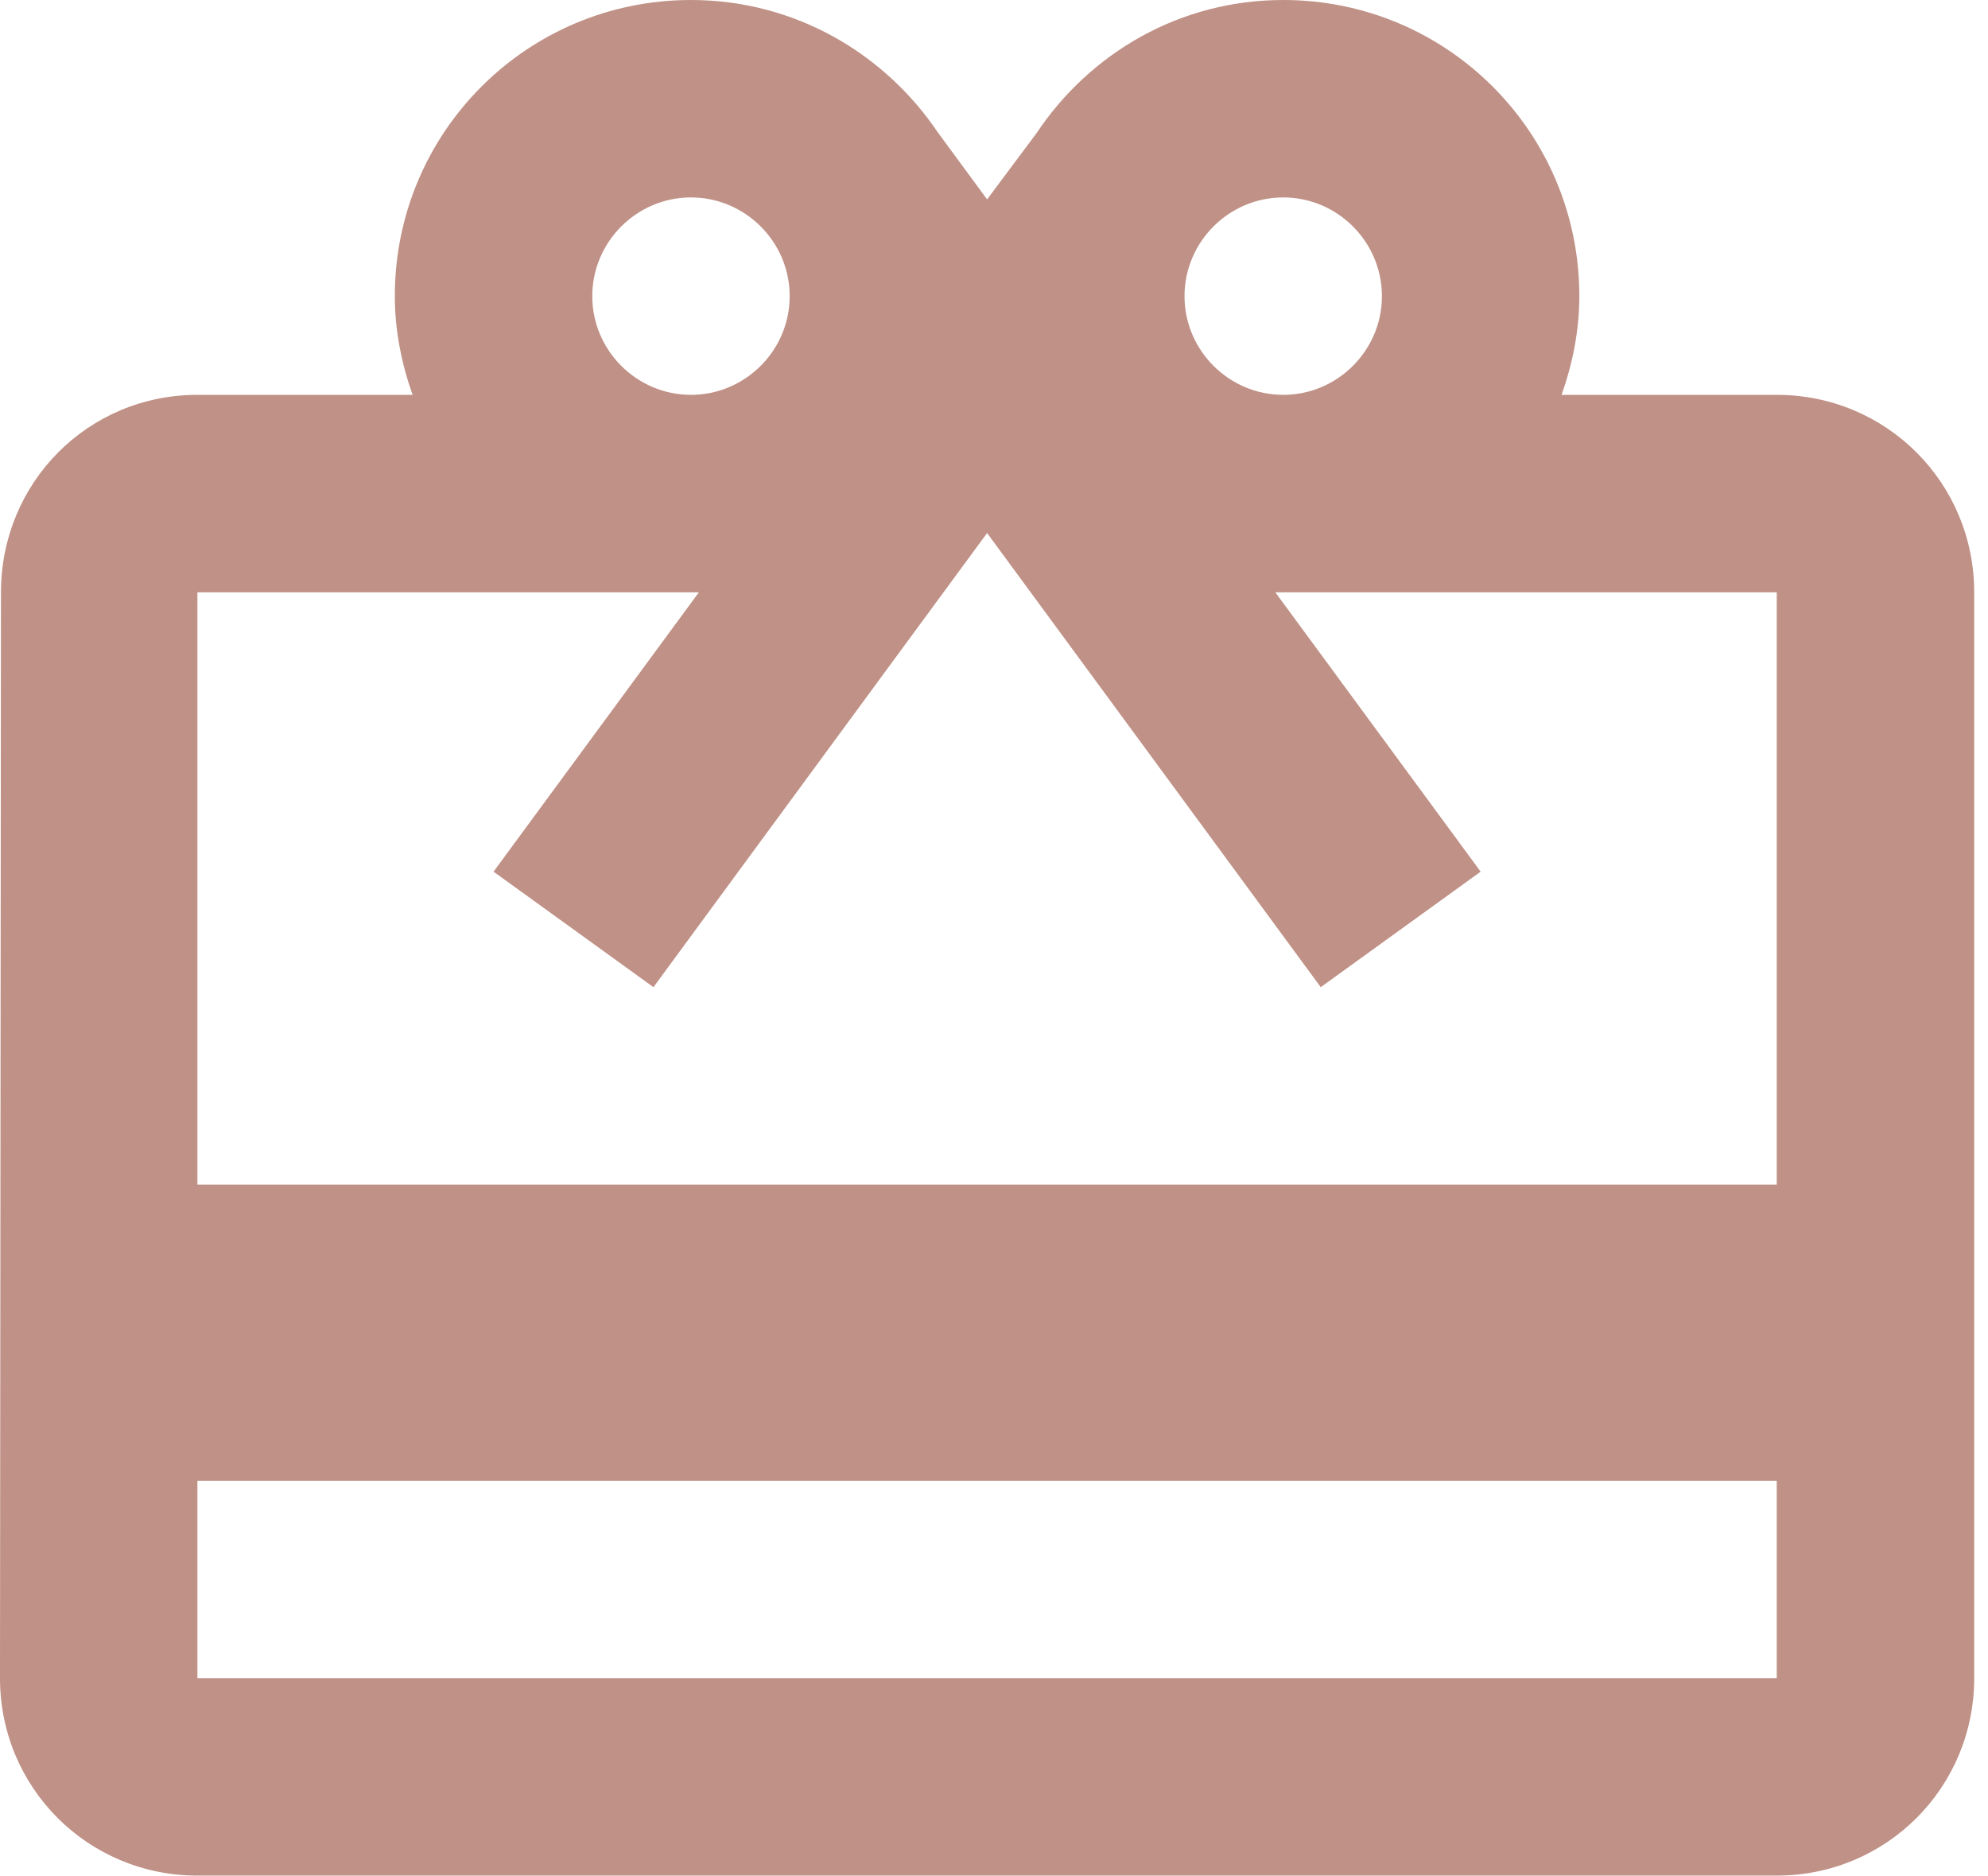
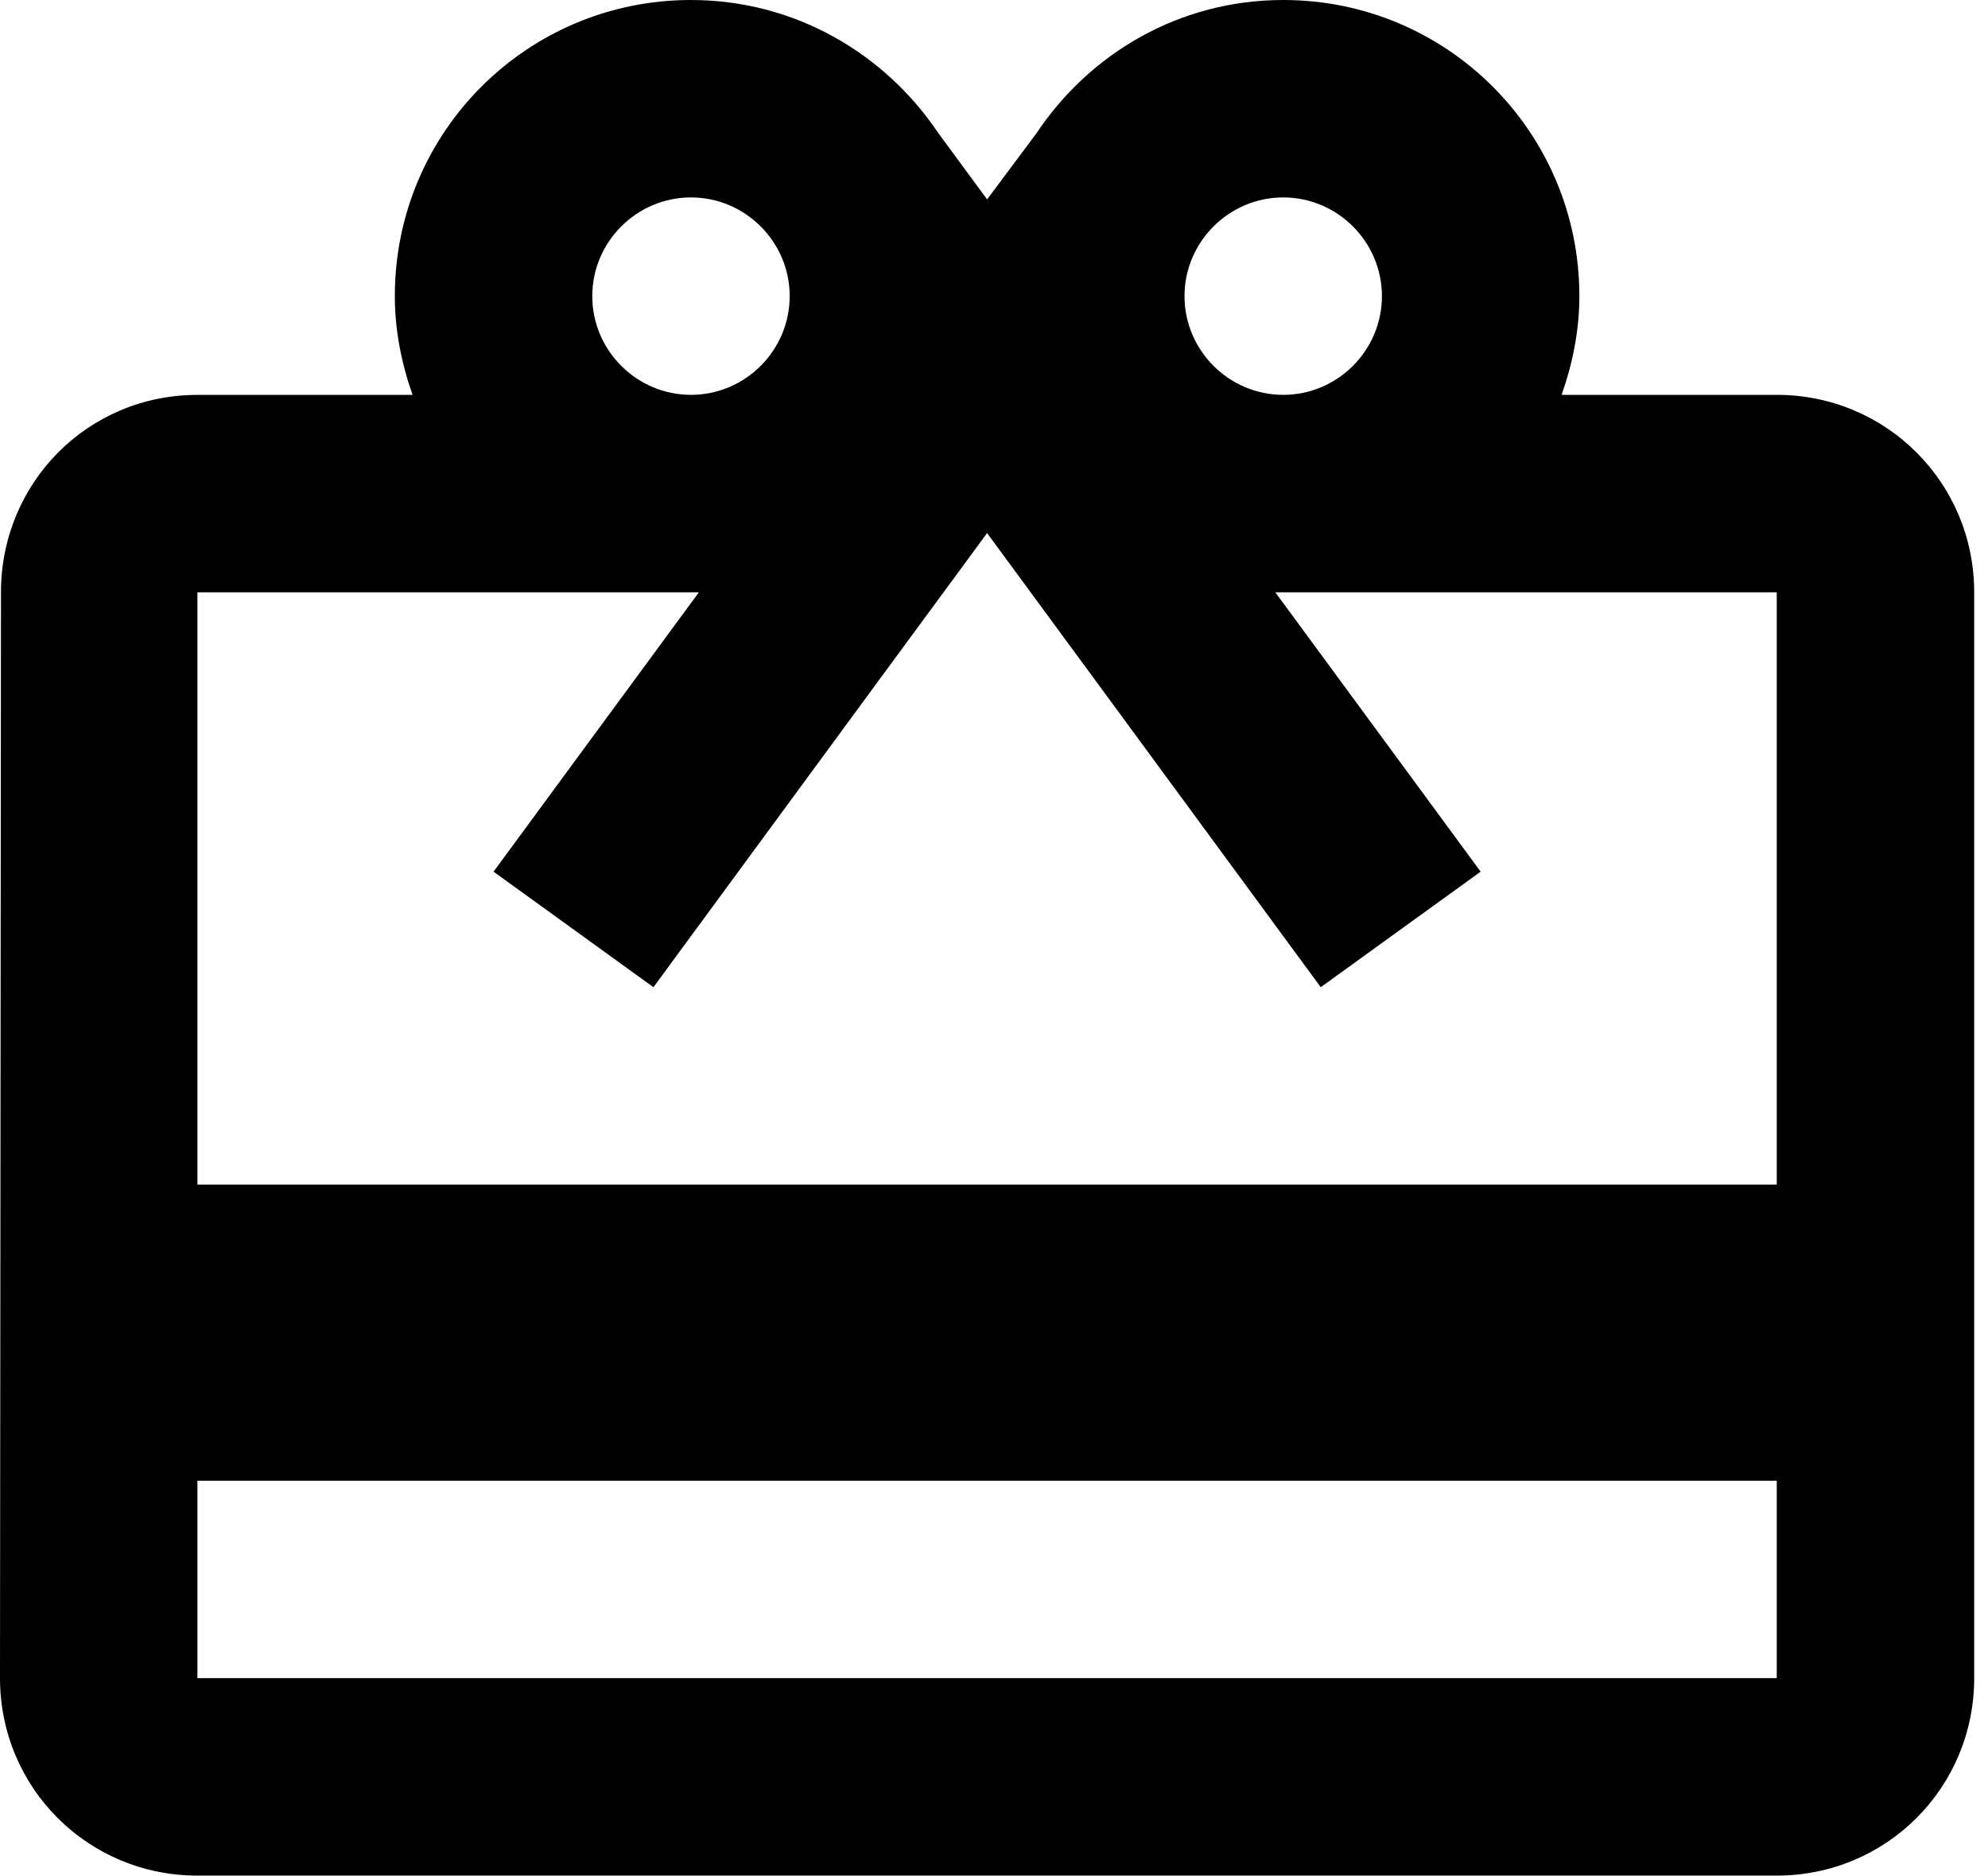
- <svg xmlns="http://www.w3.org/2000/svg" width="53" height="50" viewBox="0 0 53 50" fill="none">
-   <path d="M47.368 10.526H41.632C41.921 9.711 42.105 8.816 42.105 7.895C42.105 3.526 38.579 0 34.211 0C31.447 0 29.053 1.421 27.632 3.553L26.316 5.316L25 3.526C23.579 1.421 21.184 0 18.421 0C14.053 0 10.526 3.526 10.526 7.895C10.526 8.816 10.71 9.711 11 10.526H5.263C2.342 10.526 0.026 12.868 0.026 15.79L0 44.737C0 47.658 2.342 50 5.263 50H47.368C50.289 50 52.632 47.658 52.632 44.737V15.79C52.632 12.868 50.289 10.526 47.368 10.526ZM34.211 5.263C35.658 5.263 36.842 6.447 36.842 7.895C36.842 9.342 35.658 10.526 34.211 10.526C32.763 10.526 31.579 9.342 31.579 7.895C31.579 6.447 32.763 5.263 34.211 5.263ZM18.421 5.263C19.868 5.263 21.053 6.447 21.053 7.895C21.053 9.342 19.868 10.526 18.421 10.526C16.974 10.526 15.79 9.342 15.79 7.895C15.79 6.447 16.974 5.263 18.421 5.263ZM47.368 44.737H5.263V39.474H47.368V44.737ZM47.368 31.579H5.263V15.79H18.632L13.158 23.237L17.421 26.316L23.684 17.79L26.316 14.21L28.947 17.79L35.211 26.316L39.474 23.237L34 15.79H47.368V31.579Z" fill="#C09186" />
+ <svg xmlns="http://www.w3.org/2000/svg" version="1.1" id="Layer_1" x="0px" y="0px" width="53px" height="50px" viewBox="0 0 53 50" enable-background="new 0 0 53 50" xml:space="preserve">
+   <path d="M47.368,10.526h-5.736c0.289-0.816,0.474-1.71,0.474-2.632C42.105,3.526,38.579,0,34.211,0  c-2.764,0-5.158,1.421-6.579,3.553l-1.316,1.763L25,3.526C23.579,1.421,21.184,0,18.421,0c-4.368,0-7.895,3.526-7.895,7.895  c0,0.921,0.184,1.816,0.474,2.632H5.263c-2.921,0-5.237,2.342-5.237,5.263L0,44.736C0,47.658,2.342,50,5.263,50h42.105  c2.921,0,5.264-2.342,5.264-5.264V15.79C52.632,12.869,50.289,10.526,47.368,10.526z M34.211,5.263c1.447,0,2.631,1.184,2.631,2.631  c0,1.448-1.184,2.632-2.631,2.632s-2.632-1.184-2.632-2.632C31.579,6.447,32.764,5.263,34.211,5.263z M18.421,5.263  c1.447,0,2.632,1.184,2.632,2.631c0,1.448-1.185,2.632-2.632,2.632S15.79,9.342,15.79,7.895C15.79,6.447,16.974,5.263,18.421,5.263z   M47.368,44.736H5.263v-5.263h42.105V44.736z M47.368,31.579H5.263V15.79h13.369l-5.474,7.447l4.263,3.08l6.263-8.527l2.632-3.579  l2.631,3.579l6.264,8.527l4.263-3.08L34,15.79h13.368V31.579z" />
</svg>
